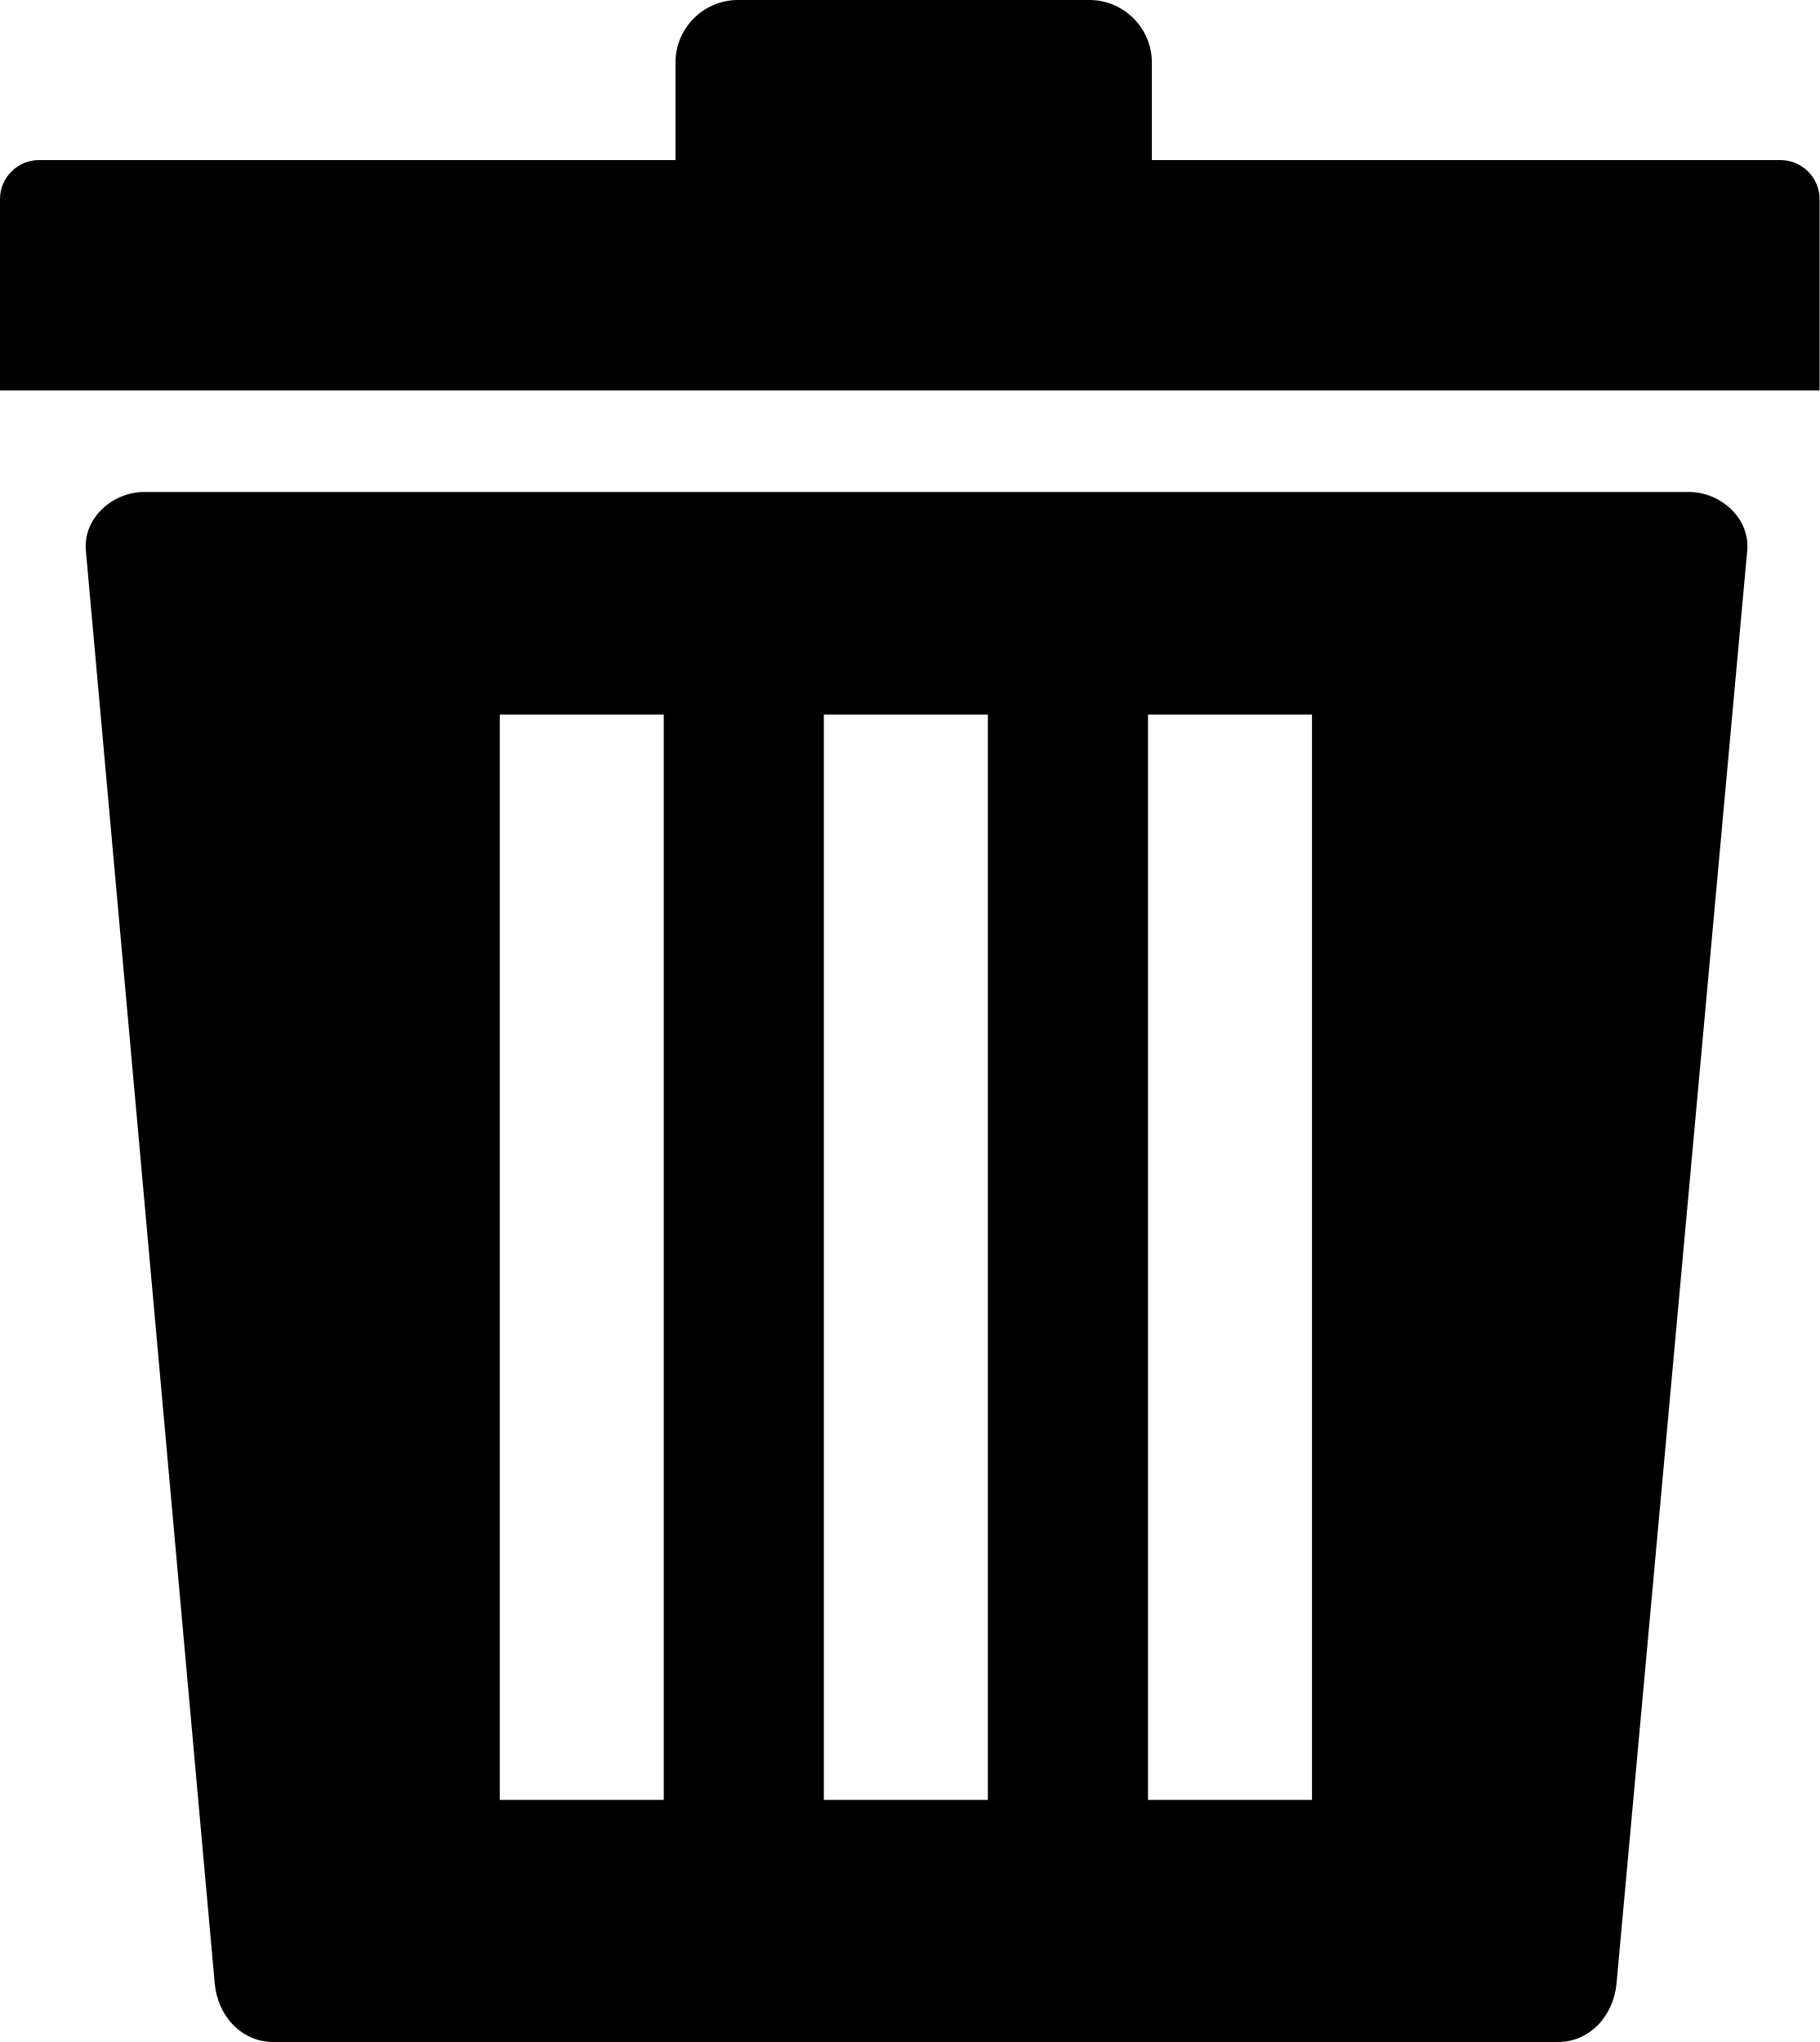
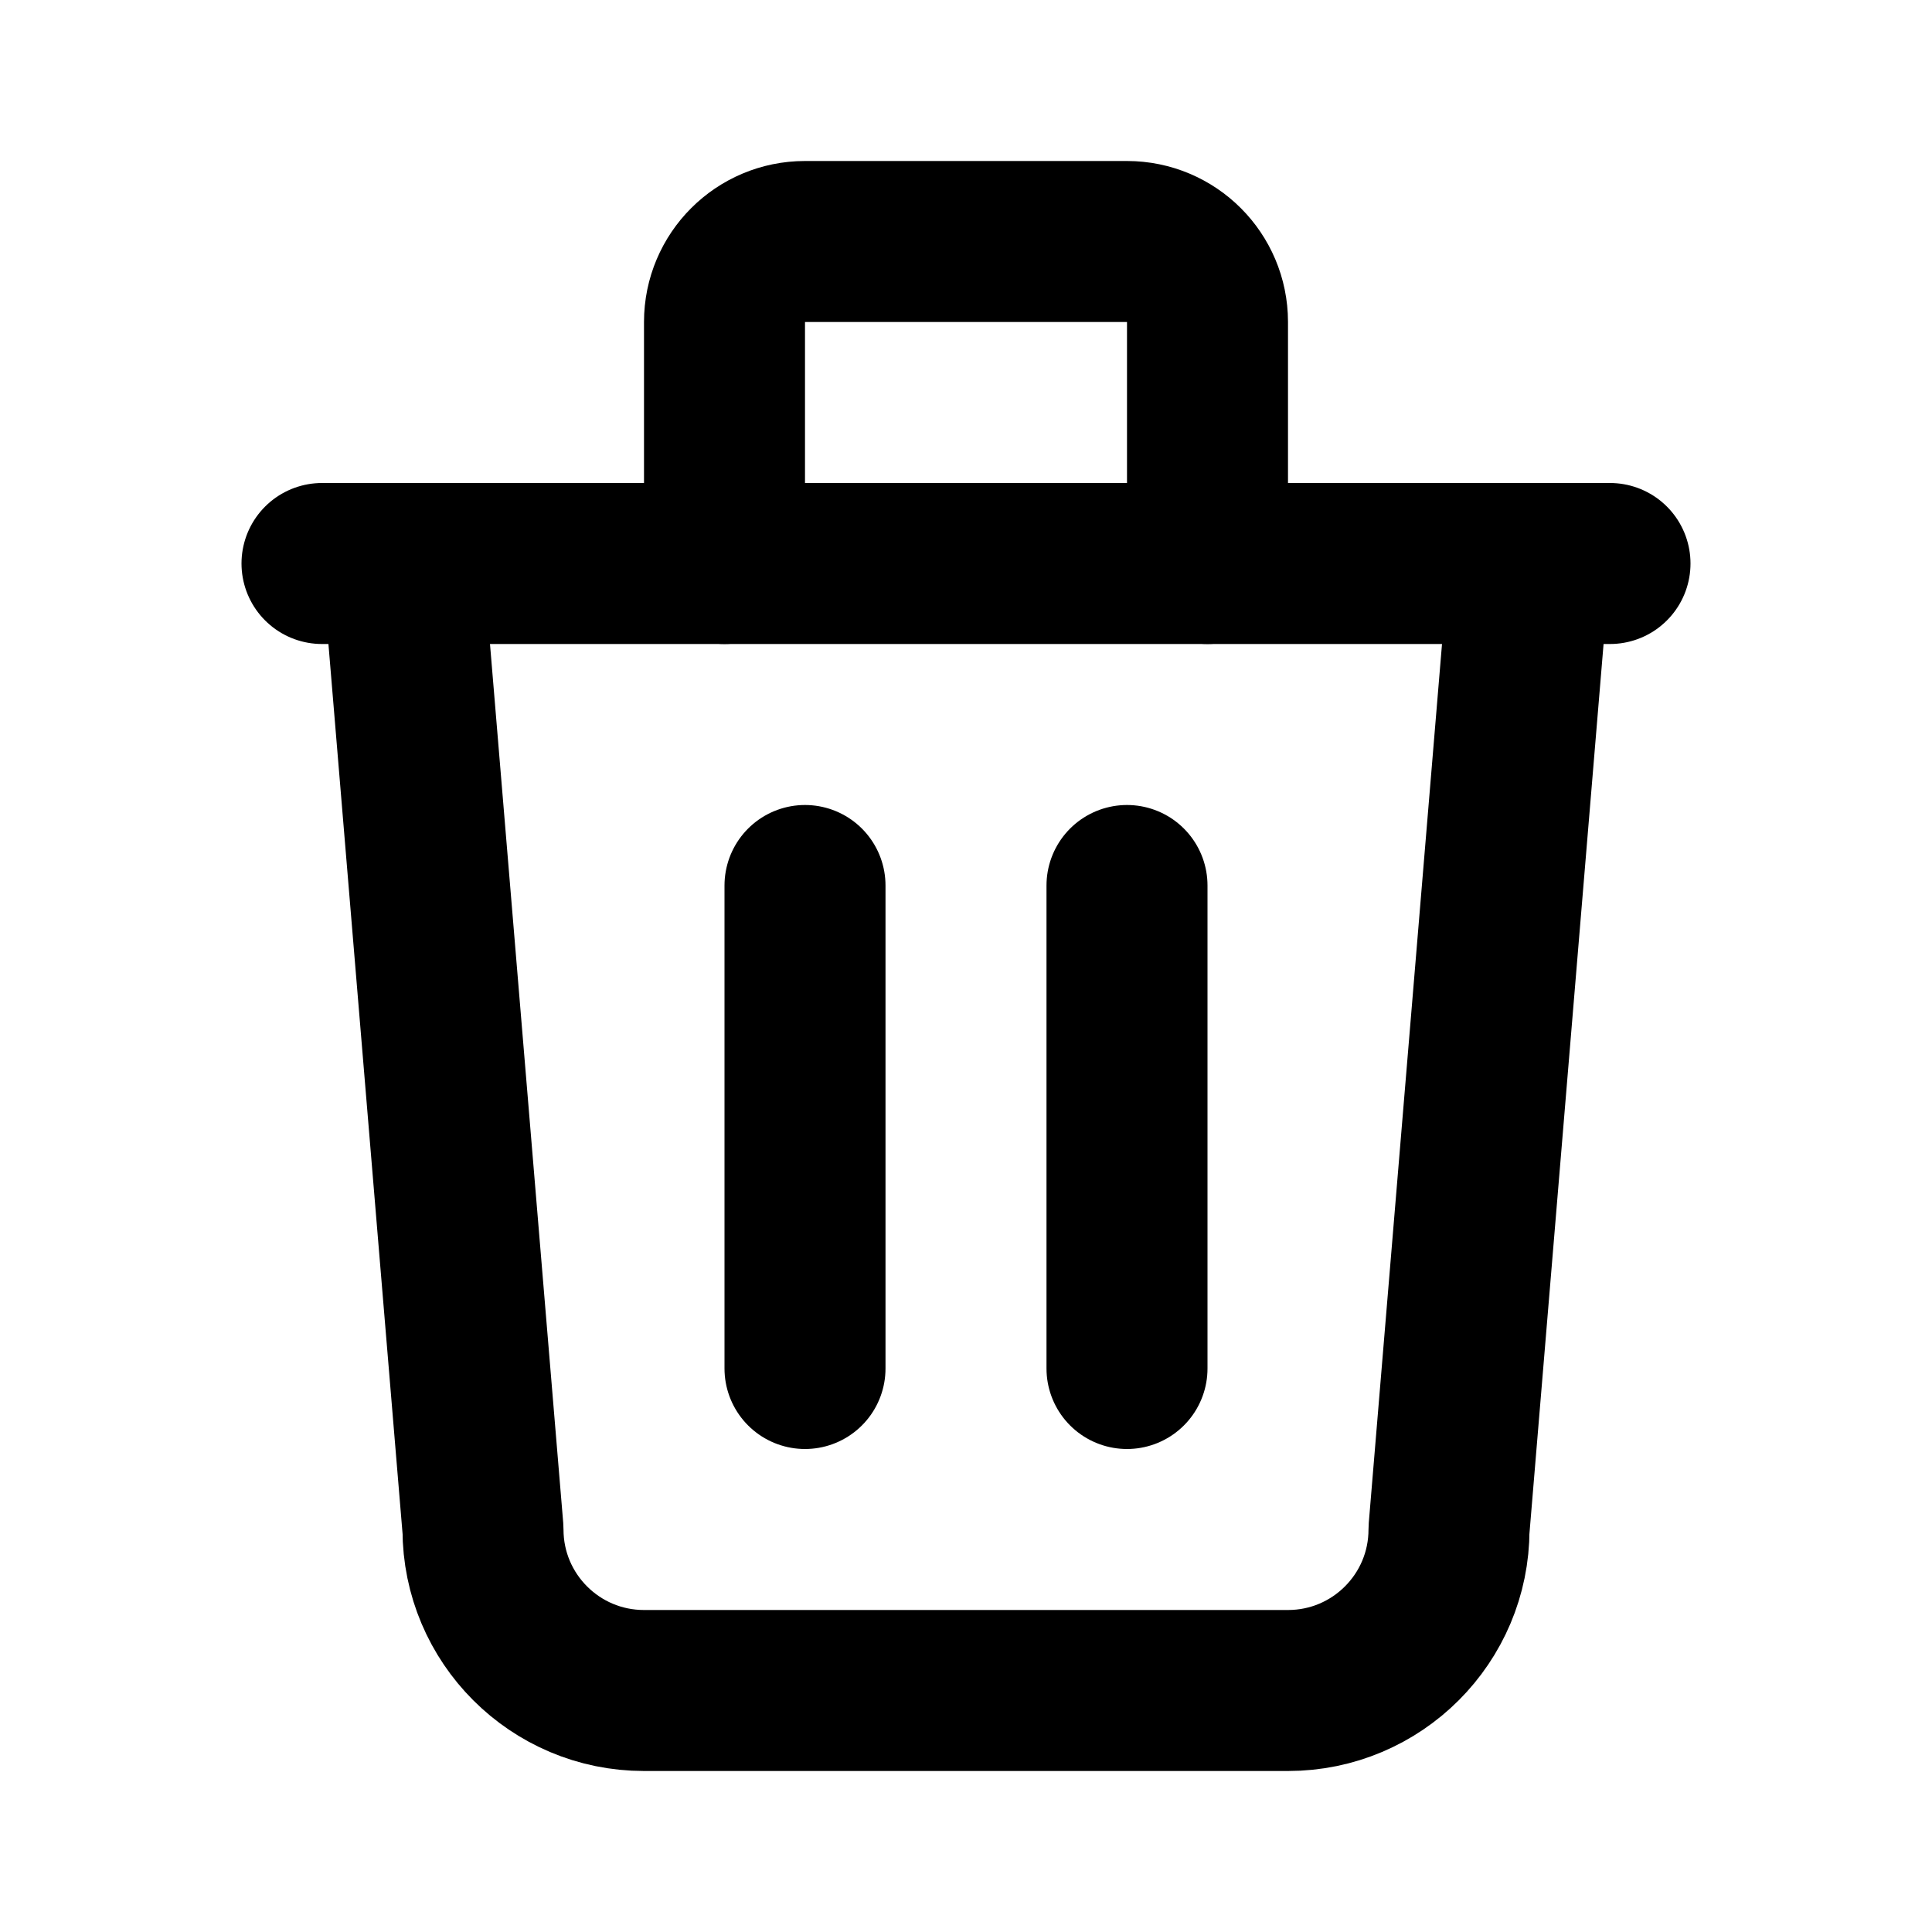
- <svg xmlns="http://www.w3.org/2000/svg" version="1.1" id="Layer_1" x="0px" y="0px" width="109.484px" height="122.88px" viewBox="0 0 109.484 122.88" enable-background="new 0 0 109.484 122.88" xml:space="preserve">
-   <g>
-     <path fill-rule="evenodd" clip-rule="evenodd" d="M2.347,9.633h38.297V3.76c0-2.068,1.689-3.76,3.76-3.76h21.144 c2.07,0,3.76,1.691,3.76,3.76v5.874h37.83c1.293,0,2.347,1.057,2.347,2.349v11.514H0V11.982C0,10.69,1.055,9.633,2.347,9.633 L2.347,9.633z M8.69,29.605h92.921c1.937,0,3.696,1.599,3.521,3.524l-7.864,86.229c-0.174,1.926-1.59,3.521-3.523,3.521h-77.3 c-1.934,0-3.352-1.592-3.524-3.521L5.166,33.129C4.994,31.197,6.751,29.605,8.69,29.605L8.69,29.605z M69.077,42.998h9.866v65.314 h-9.866V42.998L69.077,42.998z M30.072,42.998h9.867v65.314h-9.867V42.998L30.072,42.998z M49.572,42.998h9.869v65.314h-9.869 V42.998L49.572,42.998z" />
-   </g>
+ <svg xmlns="http://www.w3.org/2000/svg" width="24" height="24" viewBox="0 0 24 24" fill="none" stroke="currentColor" stroke-width="2" stroke-linecap="round" stroke-linejoin="round" class="icon icon-tabler icons-tabler-outline icon-tabler-trash">
+   <path stroke="none" d="M0 0h24v24H0z" fill="none" />
+   <path d="M4 7l16 0" />
+   <path d="M10 11l0 6" />
+   <path d="M14 11l0 6" />
+   <path d="M5 7l1 12a2 2 0 0 0 2 2h8a2 2 0 0 0 2 -2l1 -12" />
+   <path d="M9 7v-3a1 1 0 0 1 1 -1h4a1 1 0 0 1 1 1v3" />
</svg>
